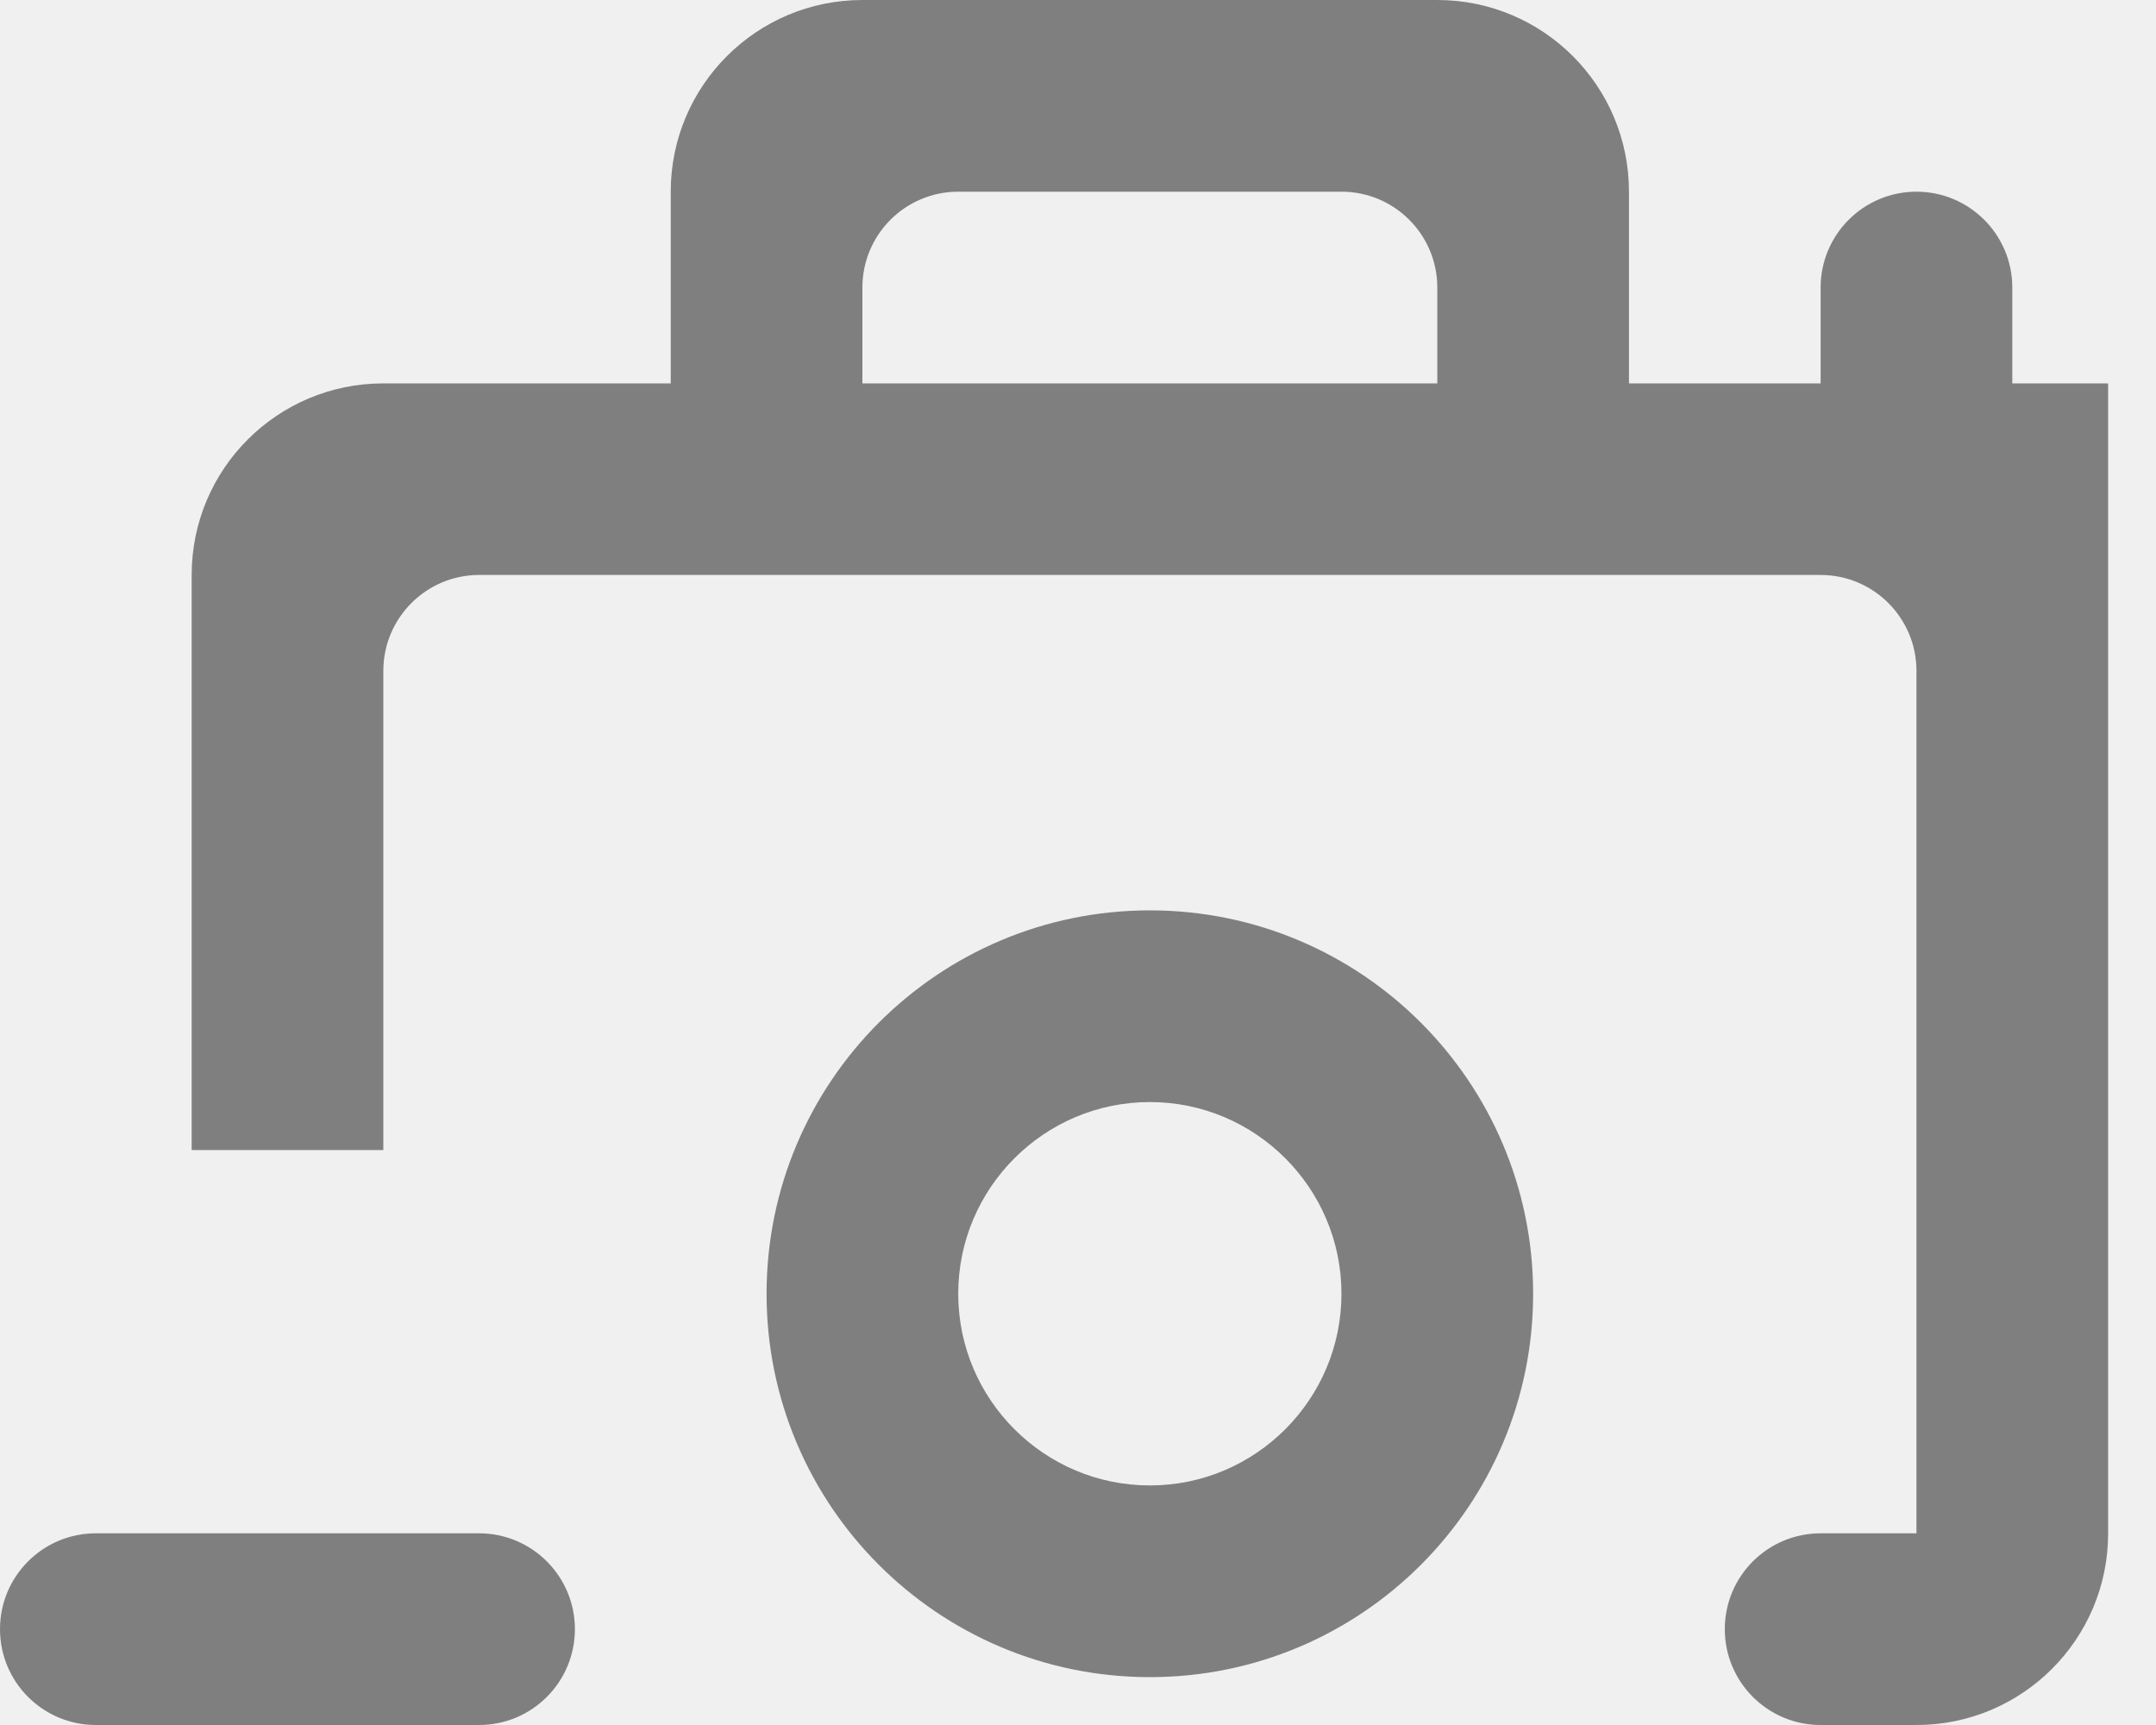
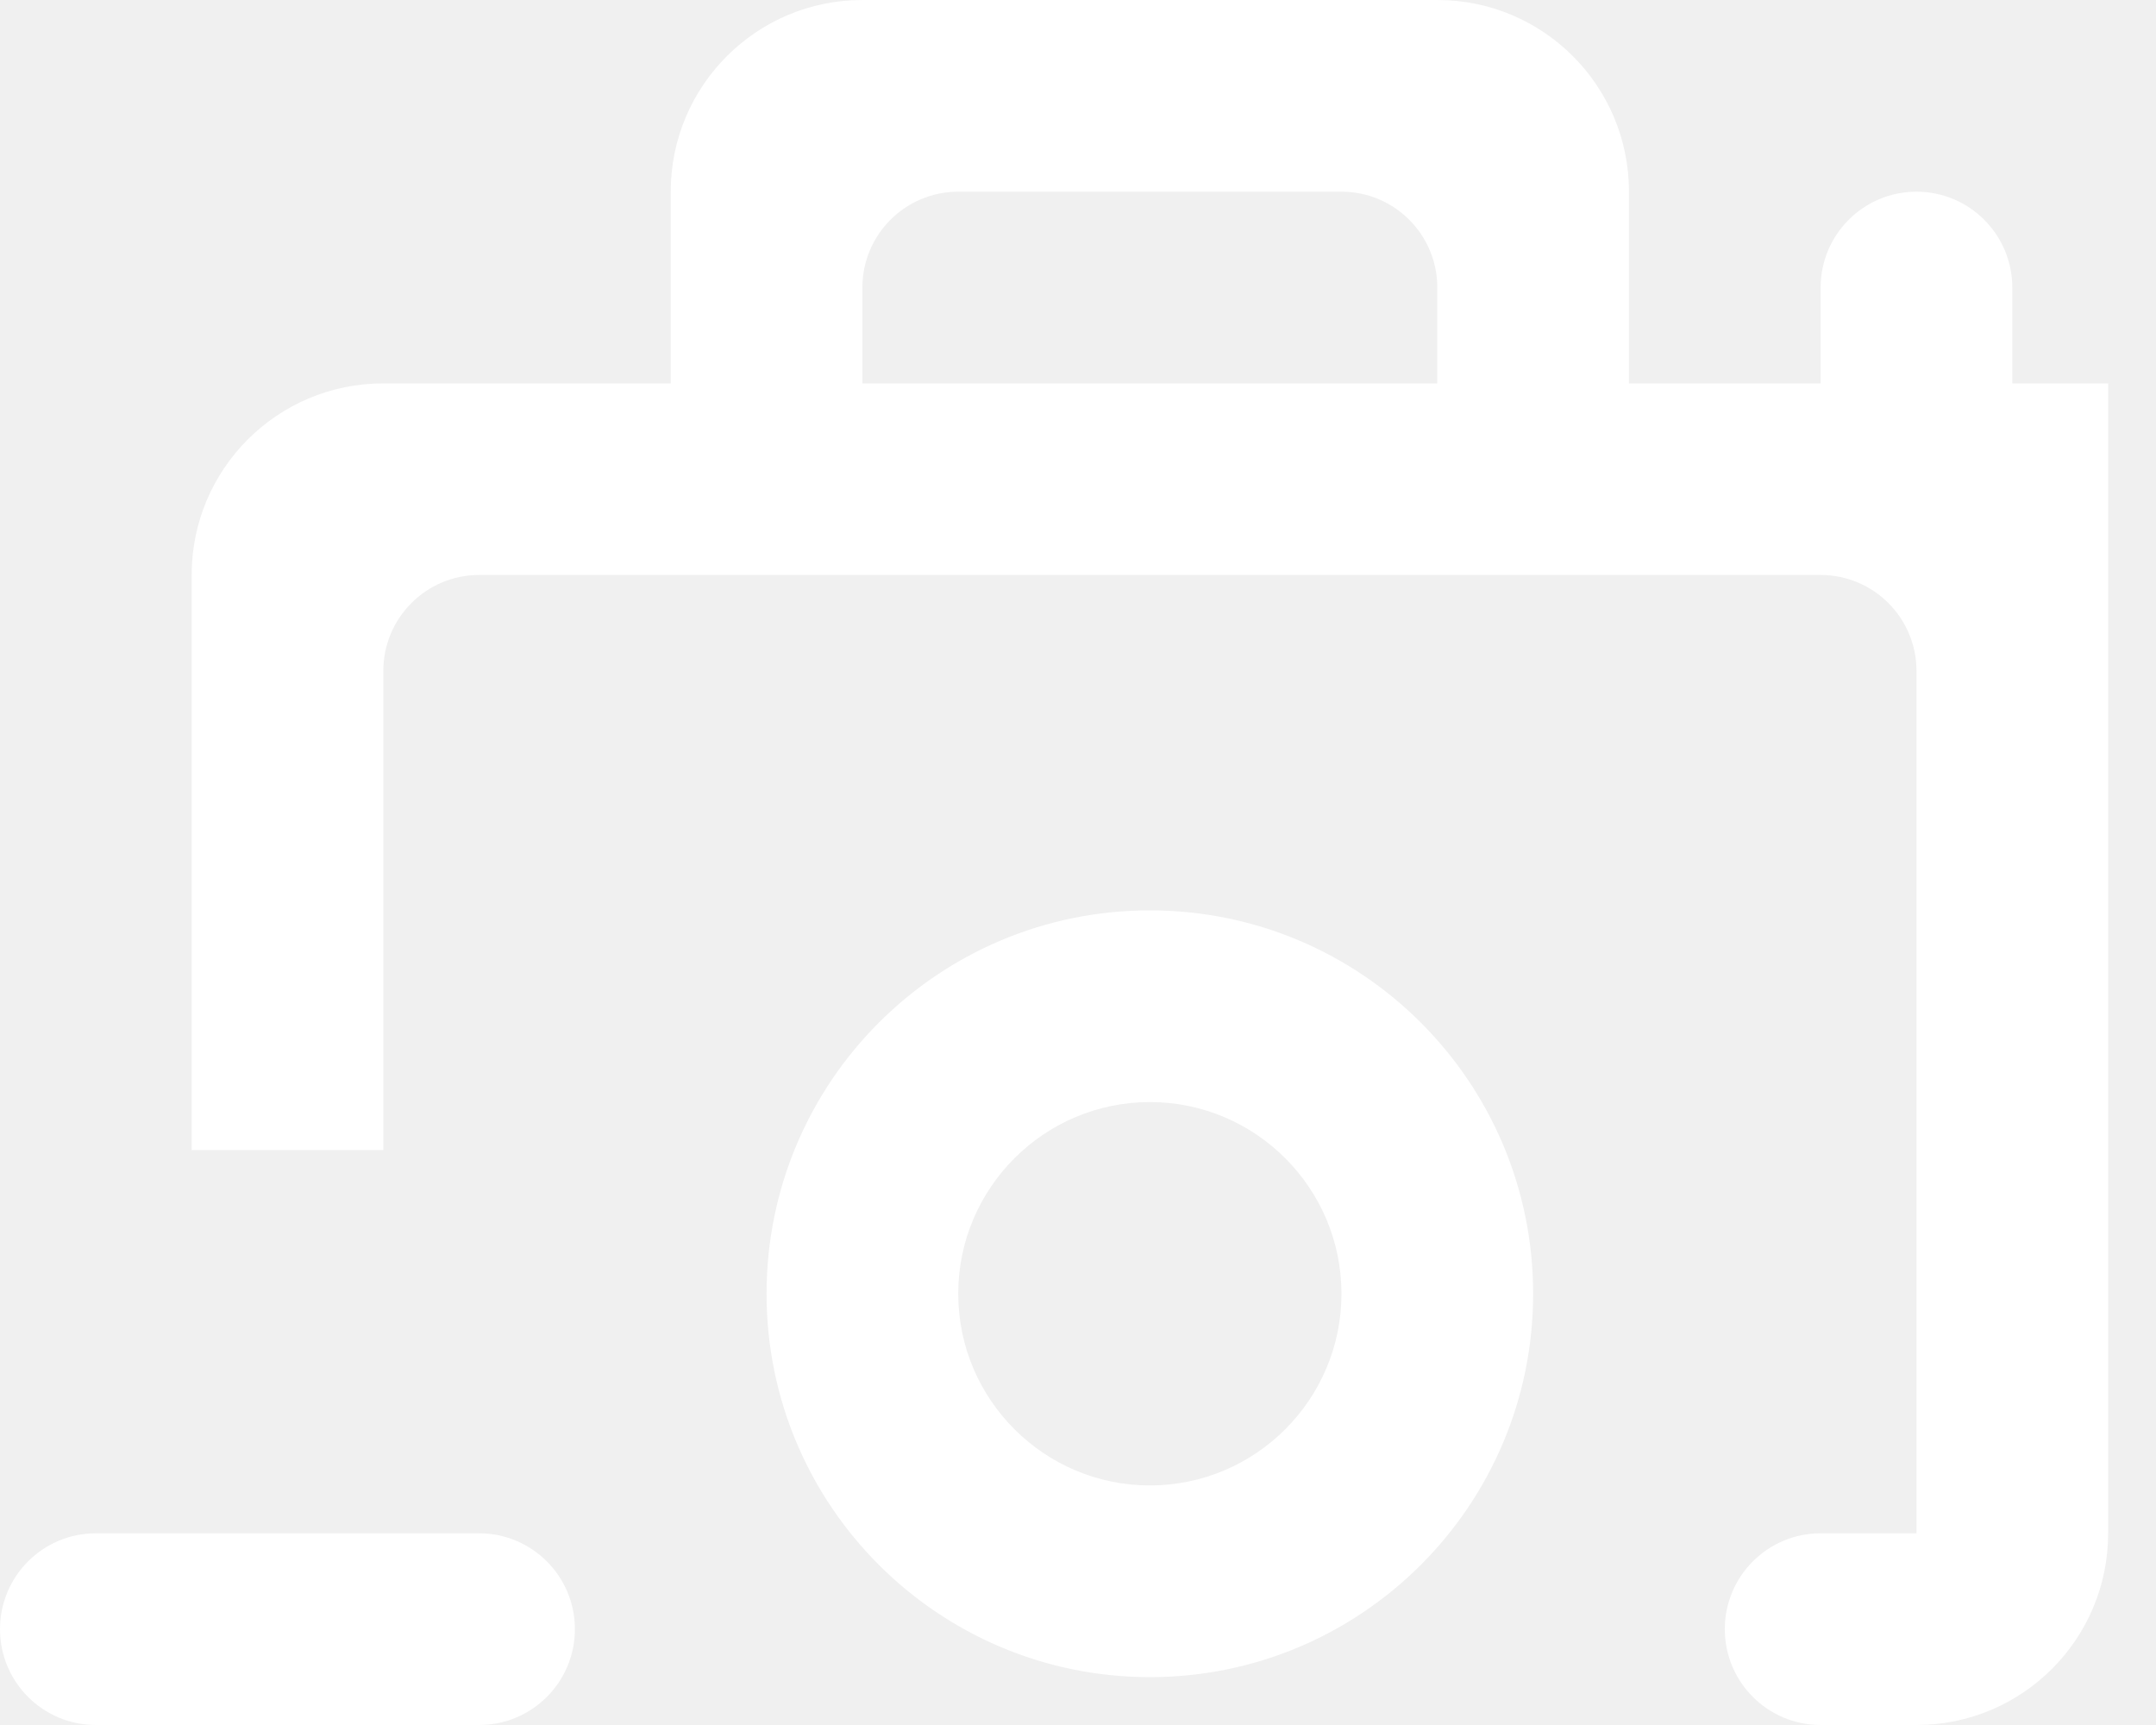
<svg xmlns="http://www.w3.org/2000/svg" width="20" height="16" viewBox="0 0 20 16" fill="none">
  <g id="Page-1">
    <g id="Dribbble-Light-Preview">
      <g id="icons">
-         <path id="camera-[#951]" fill-rule="evenodd" clip-rule="evenodd" d="M0 15.111C0 14.62 0.398 14.222 0.889 14.222H4.444C4.935 14.222 5.333 14.62 5.333 15.111C5.333 15.602 4.935 16 4.444 16H0.889C0.398 16 0 15.602 0 15.111ZM10.667 13.778C9.686 13.778 8.889 12.98 8.889 12C8.889 11.02 9.686 10.222 10.667 10.222C11.647 10.222 12.444 11.02 12.444 12C12.444 12.98 11.647 13.778 10.667 13.778ZM10.667 8.444C8.703 8.444 7.111 10.036 7.111 12C7.111 13.964 8.703 15.556 10.667 15.556C12.63 15.556 14.222 13.964 14.222 12C14.222 10.036 12.63 8.444 10.667 8.444ZM13.333 3.556H8V2.667C8 2.176 8.398 1.778 8.889 1.778H12.444C12.935 1.778 13.333 2.176 13.333 2.667V3.556ZM18.667 3.556V2.667C18.667 2.176 18.268 1.778 17.778 1.778C17.287 1.778 16.889 2.176 16.889 2.667V3.556H15.111V1.778C15.111 0.796 14.316 0 13.333 0H8C7.018 0 6.222 0.796 6.222 1.778V3.556H3.556C2.573 3.556 1.778 4.351 1.778 5.333V10.667H3.556V6.222C3.556 5.732 3.954 5.333 4.444 5.333H16.889C17.38 5.333 17.778 5.732 17.778 6.222V14.222H16.889C16.398 14.222 16 14.62 16 15.111C16 15.602 16.398 16 16.889 16H17.778C18.76 16 19.556 15.204 19.556 14.222V3.556H18.667Z" fill="black" fill-opacity="0.47" />
+         <path id="camera-[#951]" fill-rule="evenodd" clip-rule="evenodd" d="M0 15.111C0 14.62 0.398 14.222 0.889 14.222H4.444C4.935 14.222 5.333 14.62 5.333 15.111C5.333 15.602 4.935 16 4.444 16H0.889C0.398 16 0 15.602 0 15.111ZM10.667 13.778C9.686 13.778 8.889 12.98 8.889 12C8.889 11.02 9.686 10.222 10.667 10.222C11.647 10.222 12.444 11.02 12.444 12C12.444 12.98 11.647 13.778 10.667 13.778ZM10.667 8.444C8.703 8.444 7.111 10.036 7.111 12C7.111 13.964 8.703 15.556 10.667 15.556C12.63 15.556 14.222 13.964 14.222 12C14.222 10.036 12.63 8.444 10.667 8.444ZM13.333 3.556H8V2.667C8 2.176 8.398 1.778 8.889 1.778H12.444C12.935 1.778 13.333 2.176 13.333 2.667V3.556ZM18.667 3.556V2.667C18.667 2.176 18.268 1.778 17.778 1.778C17.287 1.778 16.889 2.176 16.889 2.667V3.556H15.111V1.778C15.111 0.796 14.316 0 13.333 0H8C7.018 0 6.222 0.796 6.222 1.778V3.556H3.556C2.573 3.556 1.778 4.351 1.778 5.333V10.667H3.556V6.222C3.556 5.732 3.954 5.333 4.444 5.333H16.889C17.38 5.333 17.778 5.732 17.778 6.222V14.222H16.889C16.398 14.222 16 14.62 16 15.111C16 15.602 16.398 16 16.889 16H17.778C18.76 16 19.556 15.204 19.556 14.222V3.556H18.667Z" fill="white" />
      </g>
    </g>
  </g>
</svg>
